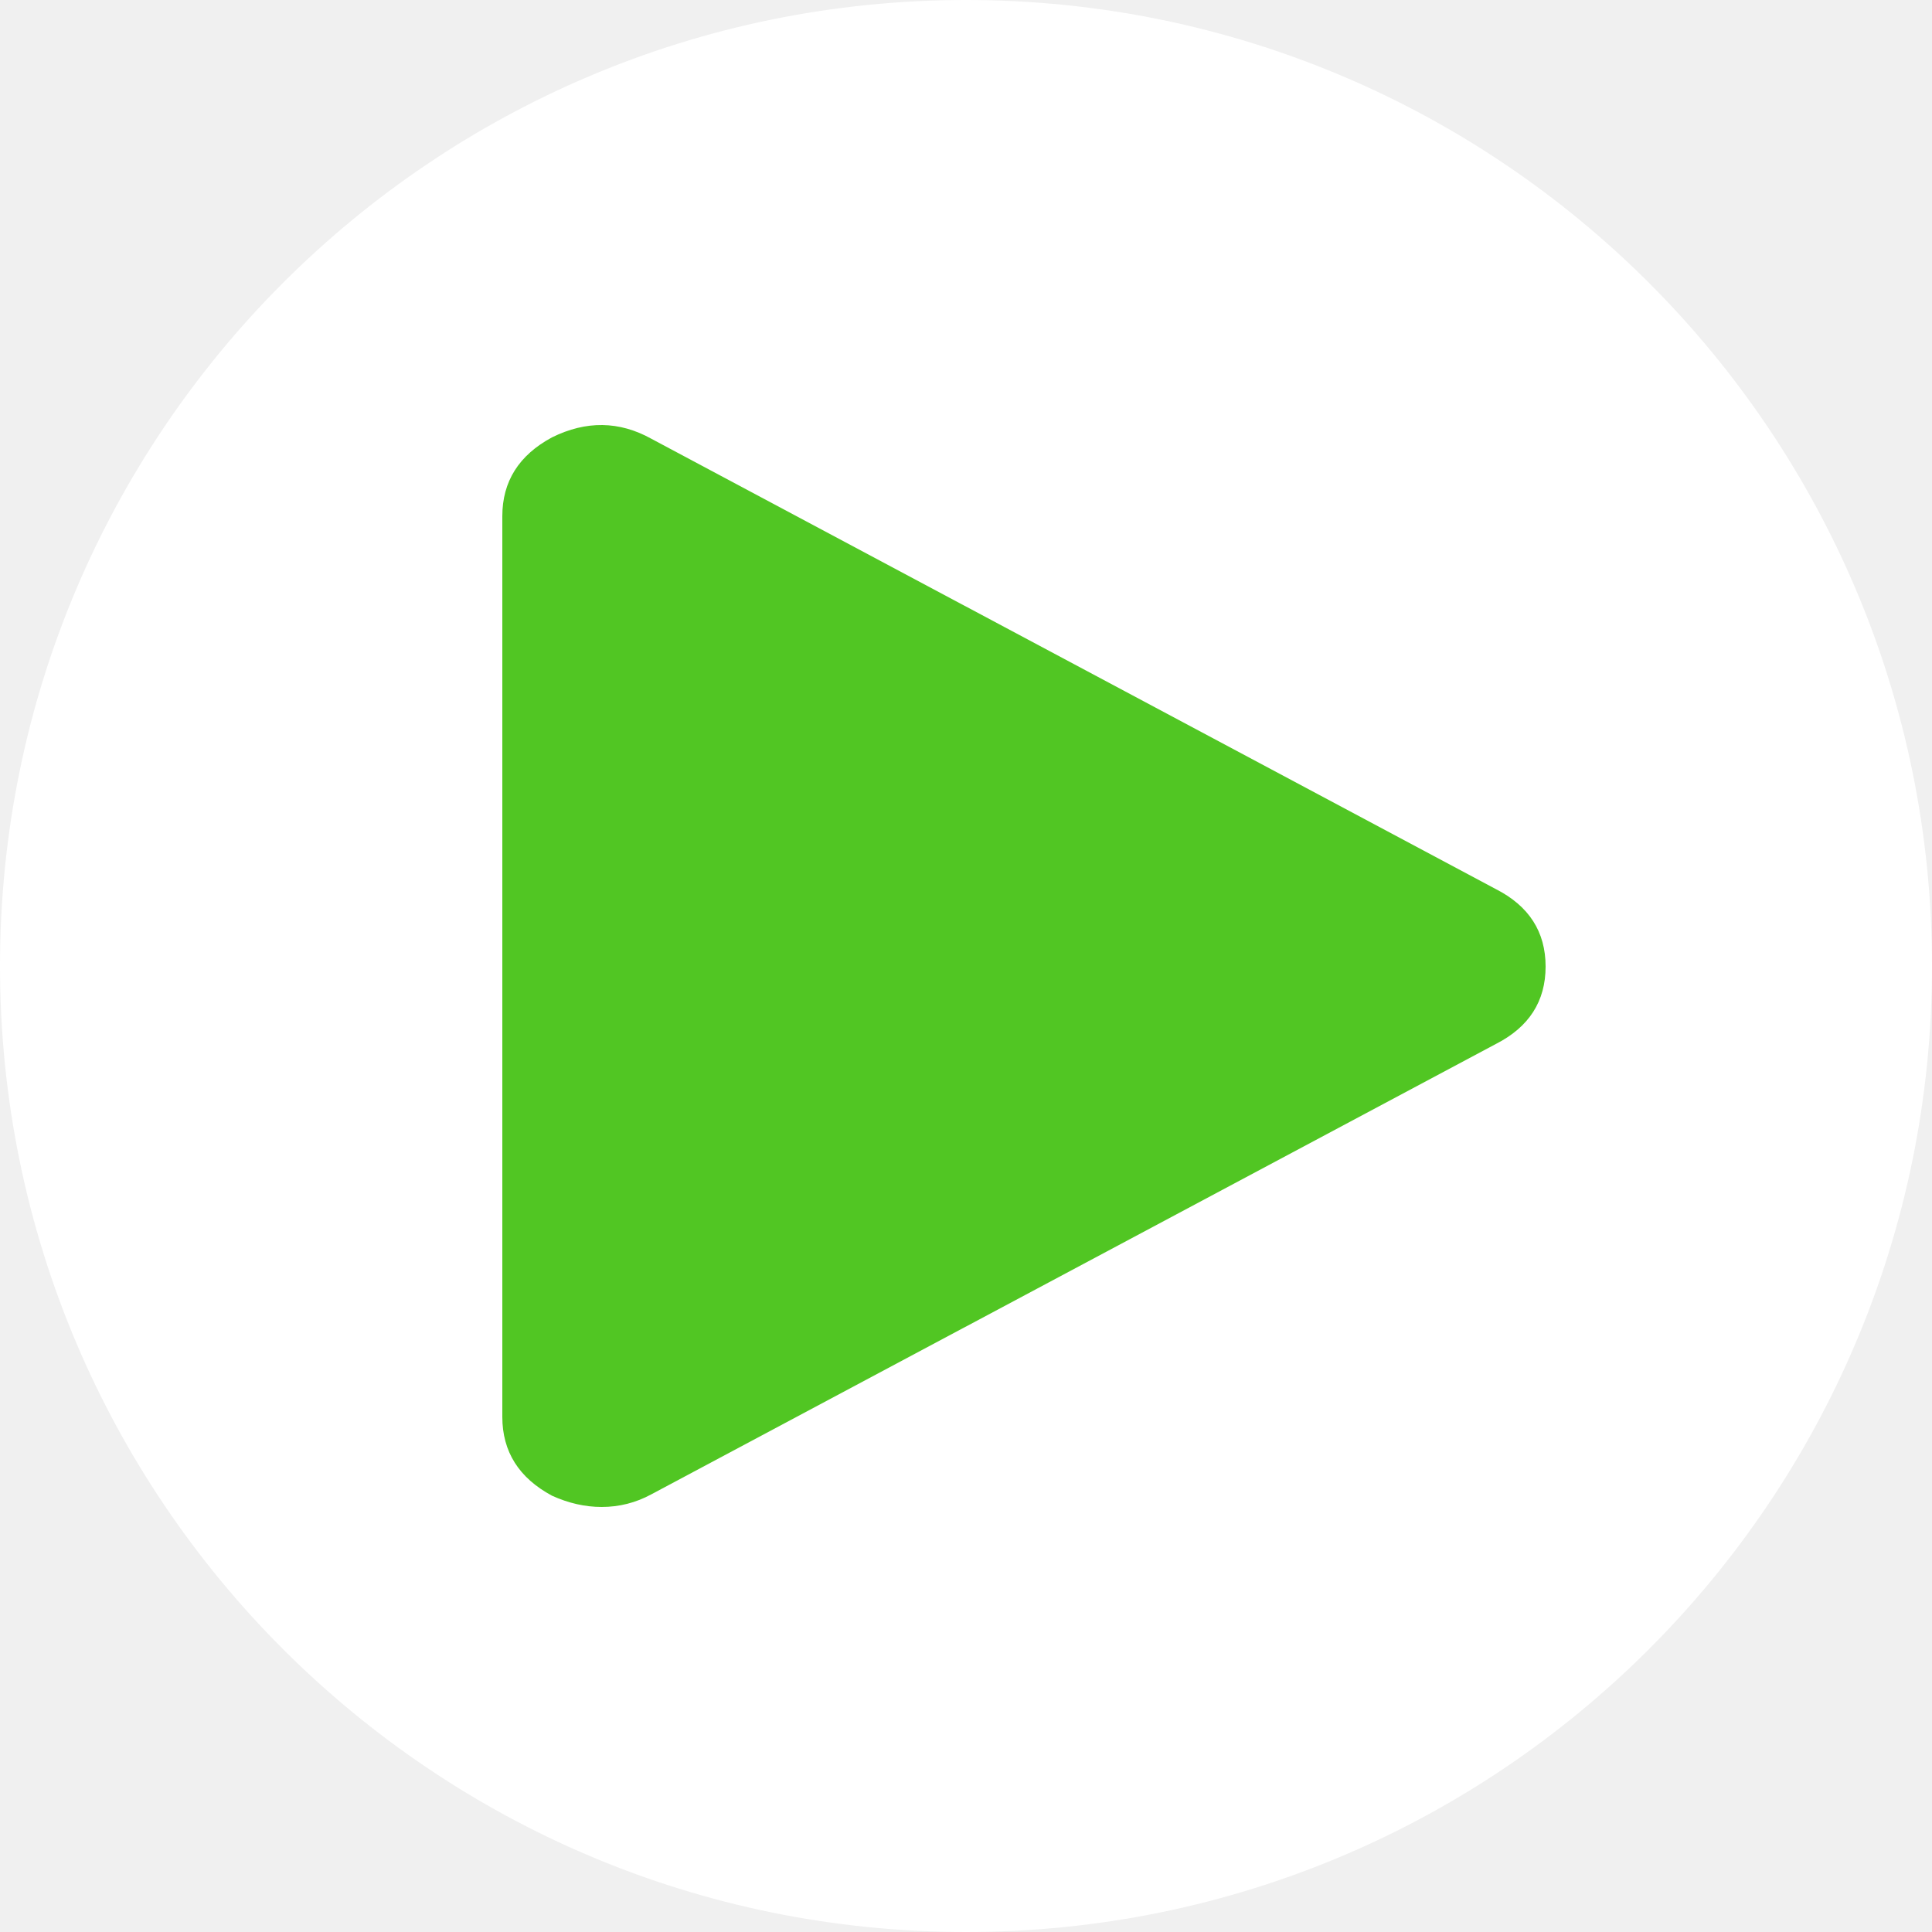
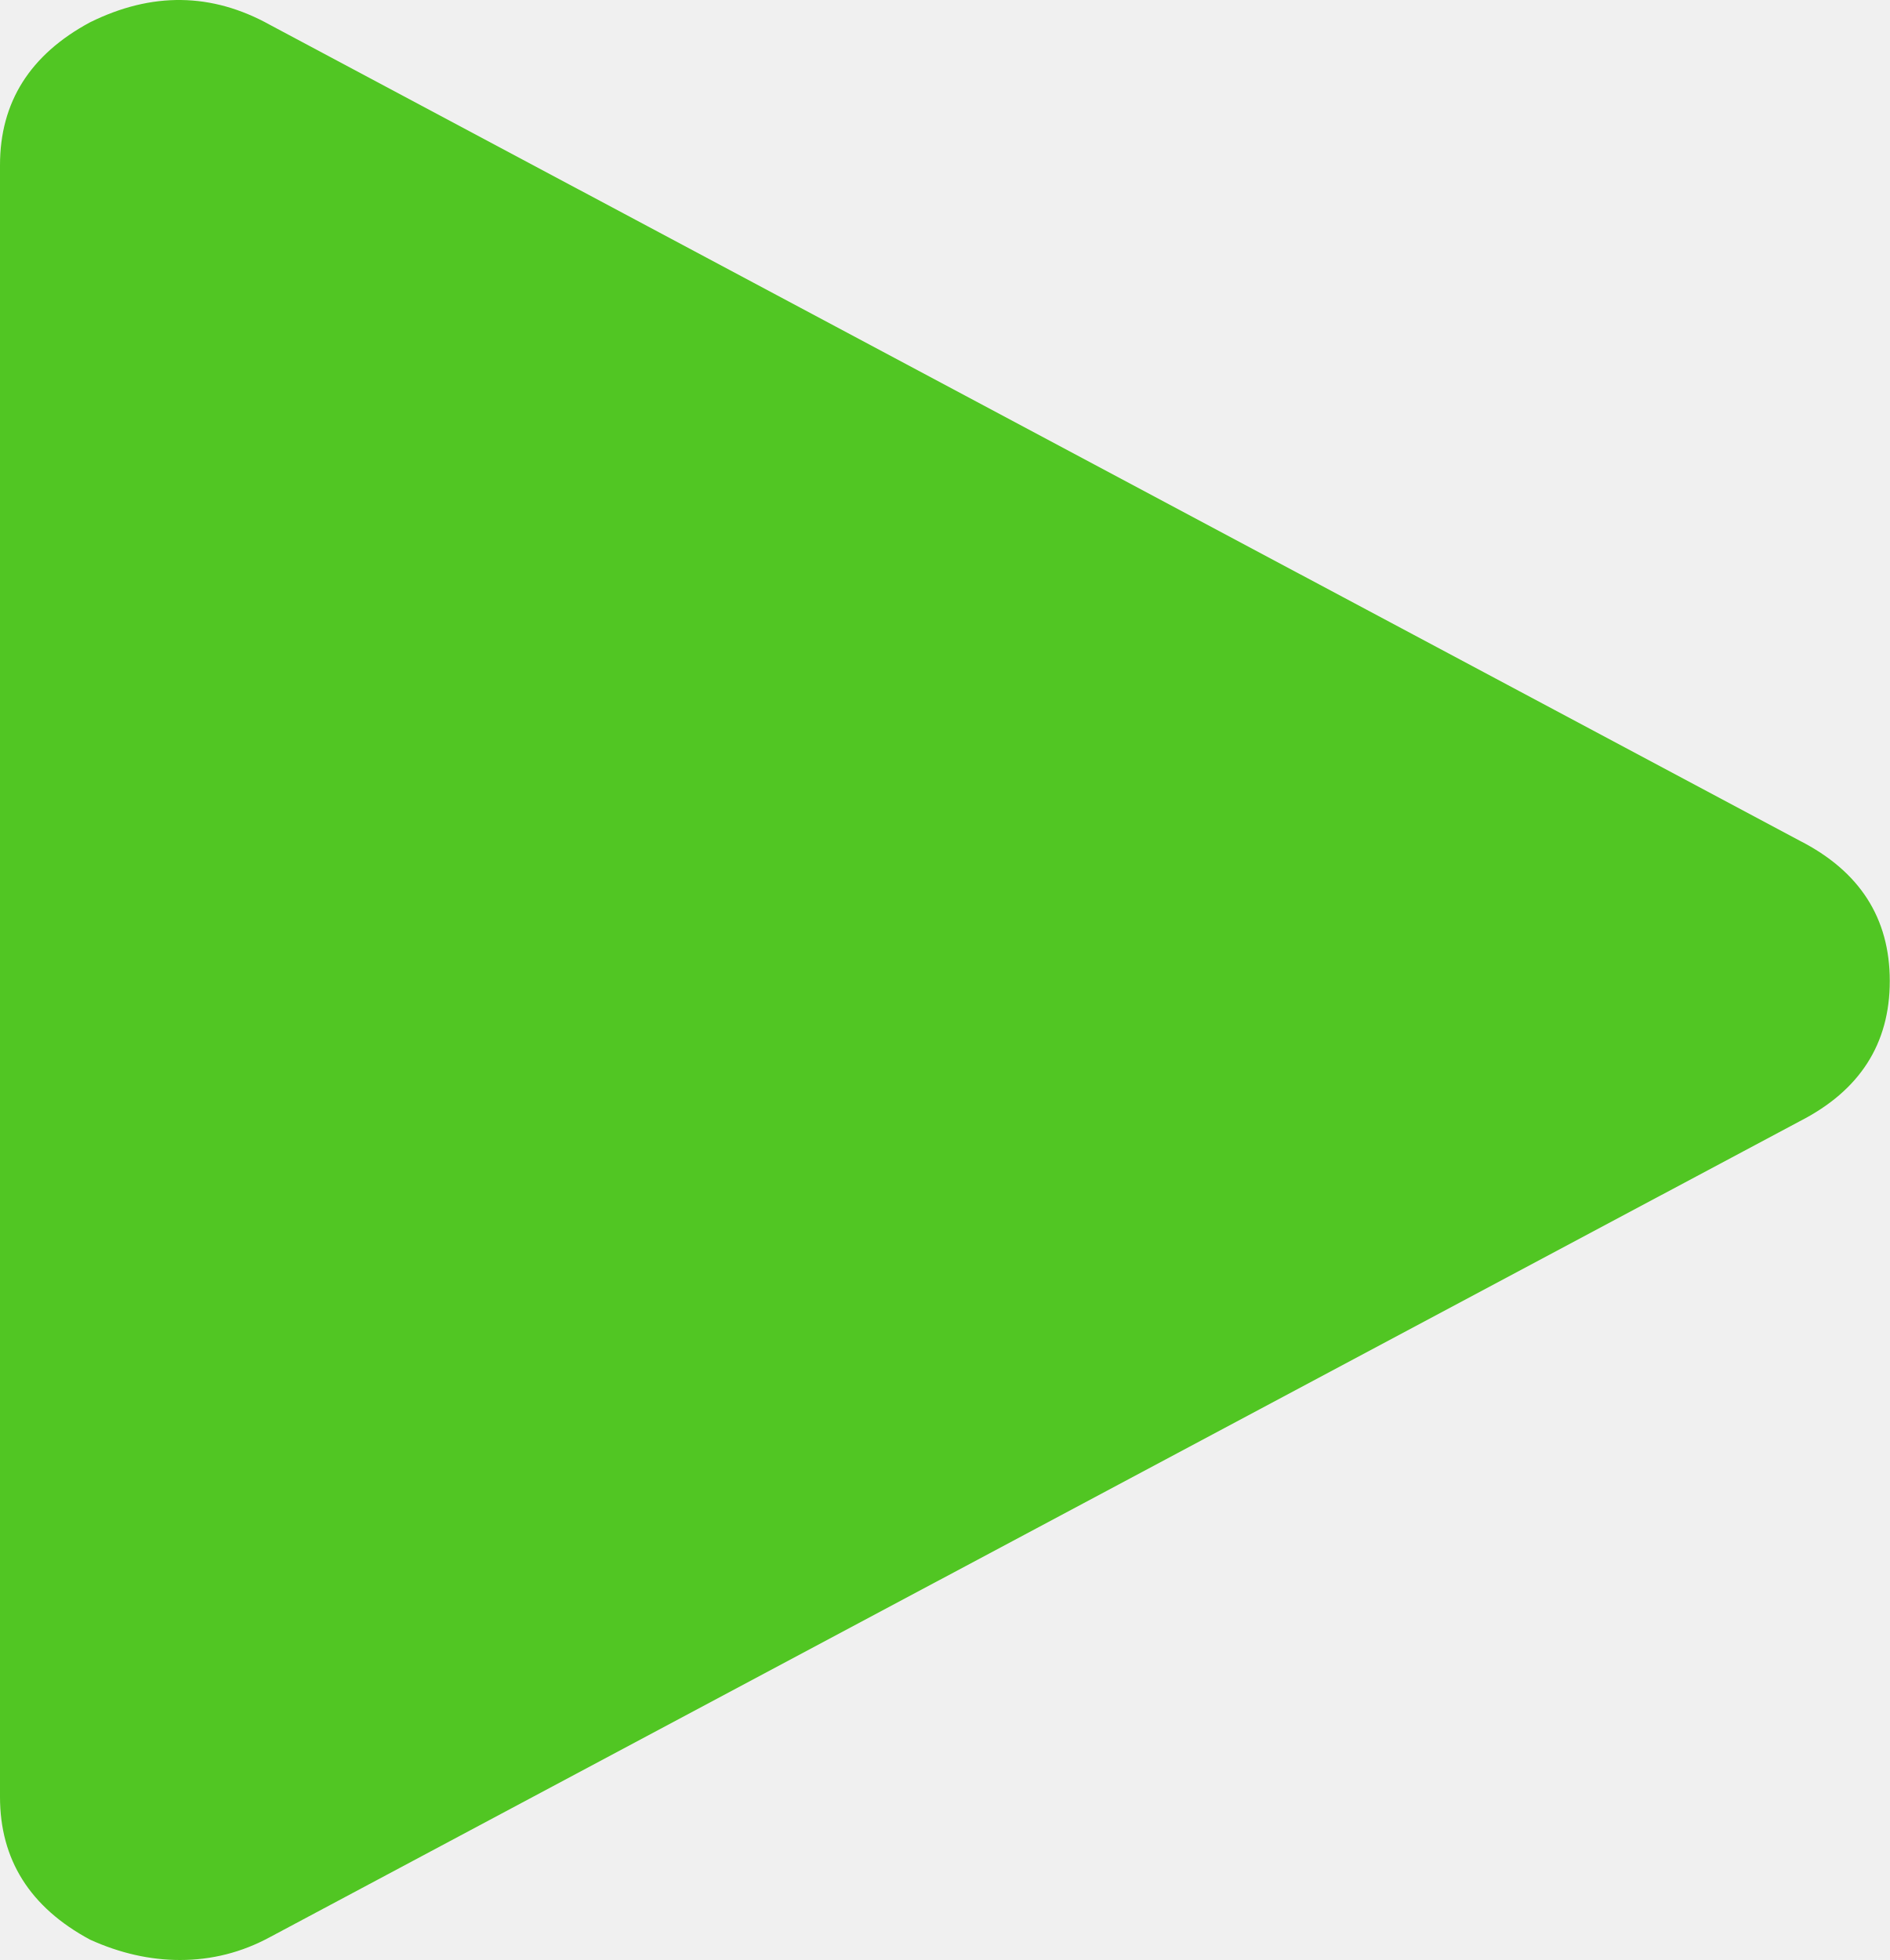
- <svg xmlns="http://www.w3.org/2000/svg" width="50px" height="50px" viewBox="0 0 50 50" version="1.1">
+ <svg xmlns="http://www.w3.org/2000/svg" width="27px" height="28px" viewBox="0 0 27 28" version="1.1">
  <g id="Page-1" stroke="none" stroke-width="1" fill="none" fill-rule="evenodd">
-     <g id="app" transform="translate(-734, -33)">
+     <g id="app" transform="translate(-683, -44)" fill="#51C623">
      <g id="top">
-         <g id="stop" transform="translate(734, 33)">
-           <circle id="Oval" fill="#FFFFFF" cx="25" cy="25" r="25" />
-           <path d="M38.715,27.017 L16.857,38.673 C16.455,38.891 16.027,39 15.571,39 C15.143,39 14.714,38.903 14.286,38.709 C13.429,38.248 13,37.568 13,36.669 L13,13.359 C13,12.46 13.429,11.78 14.286,11.319 C15.169,10.882 16.027,10.894 16.857,11.355 L38.715,23.011 C39.571,23.448 40,24.116 40,25.014 C40,25.912 39.571,26.58 38.715,27.017 L38.715,27.017 Z" id="Path" fill="#51C623" />
+         <g id="group" transform="translate(669, 33)">
+           <path d="M39.715,27.017 L17.857,38.673 C17.455,38.891 17.027,39 16.571,39 C16.143,39 15.714,38.903 15.286,38.709 C14.429,38.248 14,37.568 14,36.669 L14,13.359 C14,12.46 14.429,11.78 15.286,11.319 C16.169,10.882 17.027,10.894 17.857,11.355 L39.715,23.011 C40.571,23.448 41,24.116 41,25.014 C41,25.912 40.571,26.58 39.715,27.017 L39.715,27.017 Z" id="Path" />
        </g>
      </g>
    </g>
  </g>
</svg>
